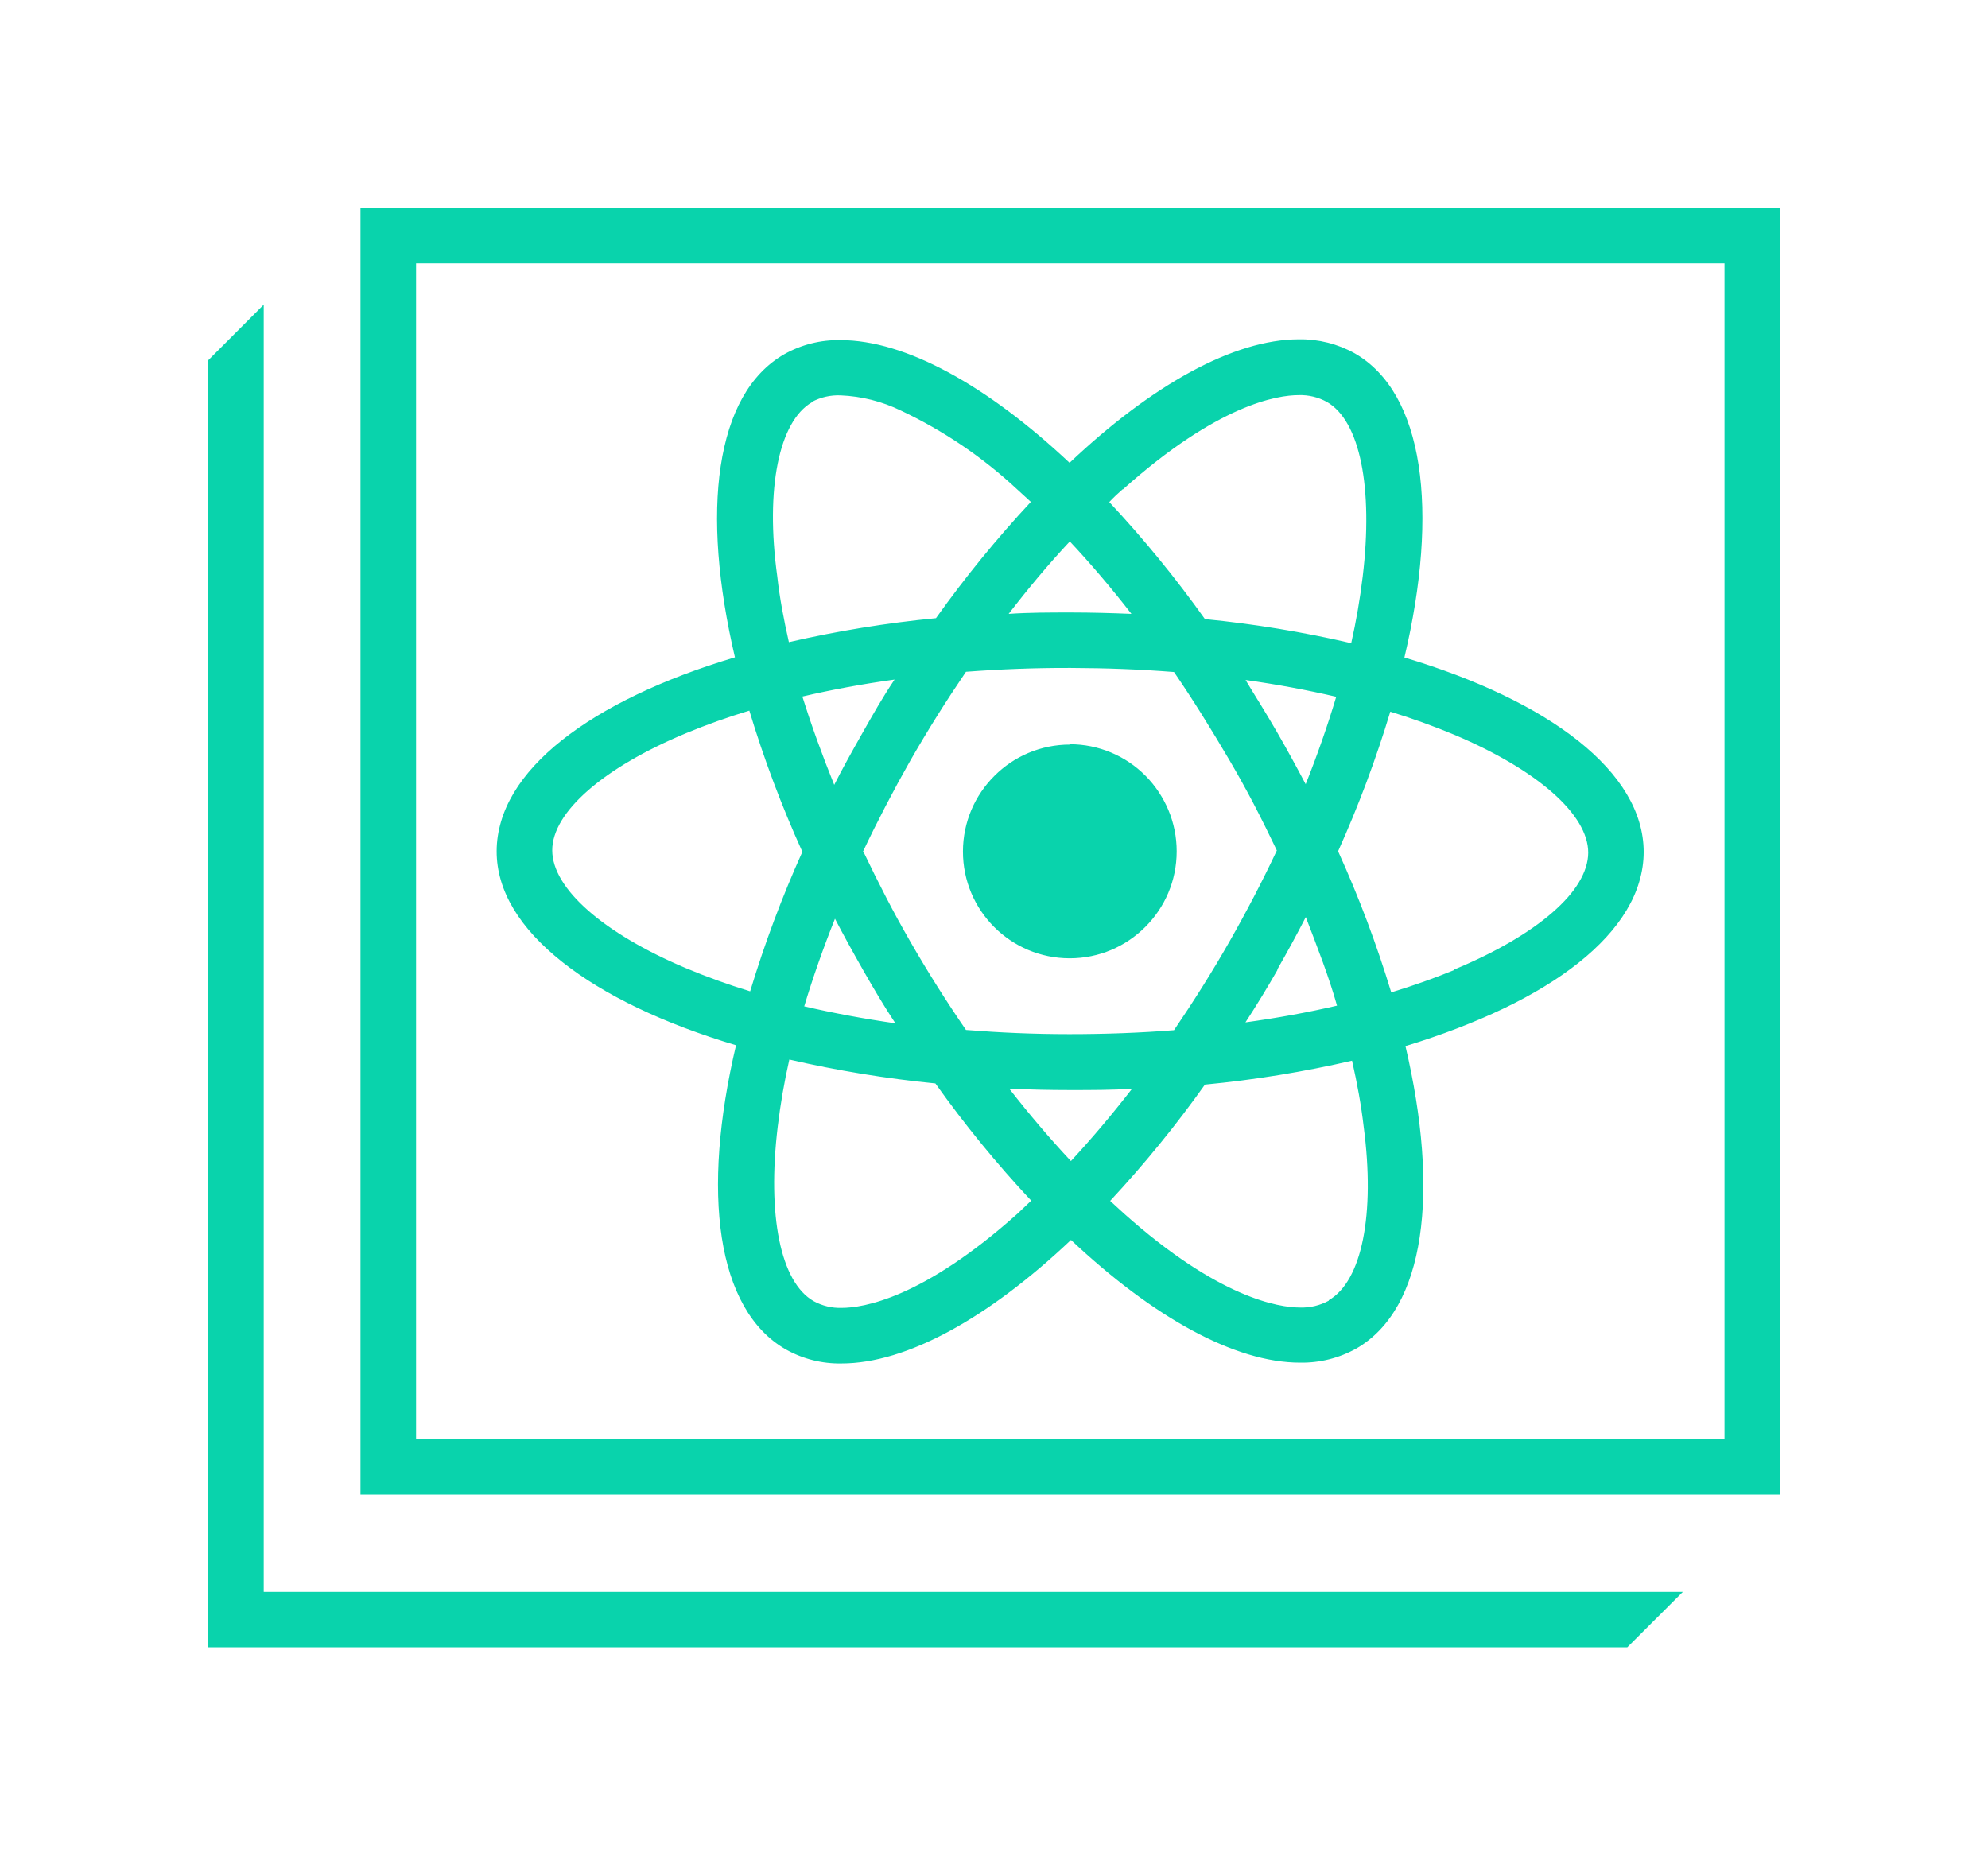
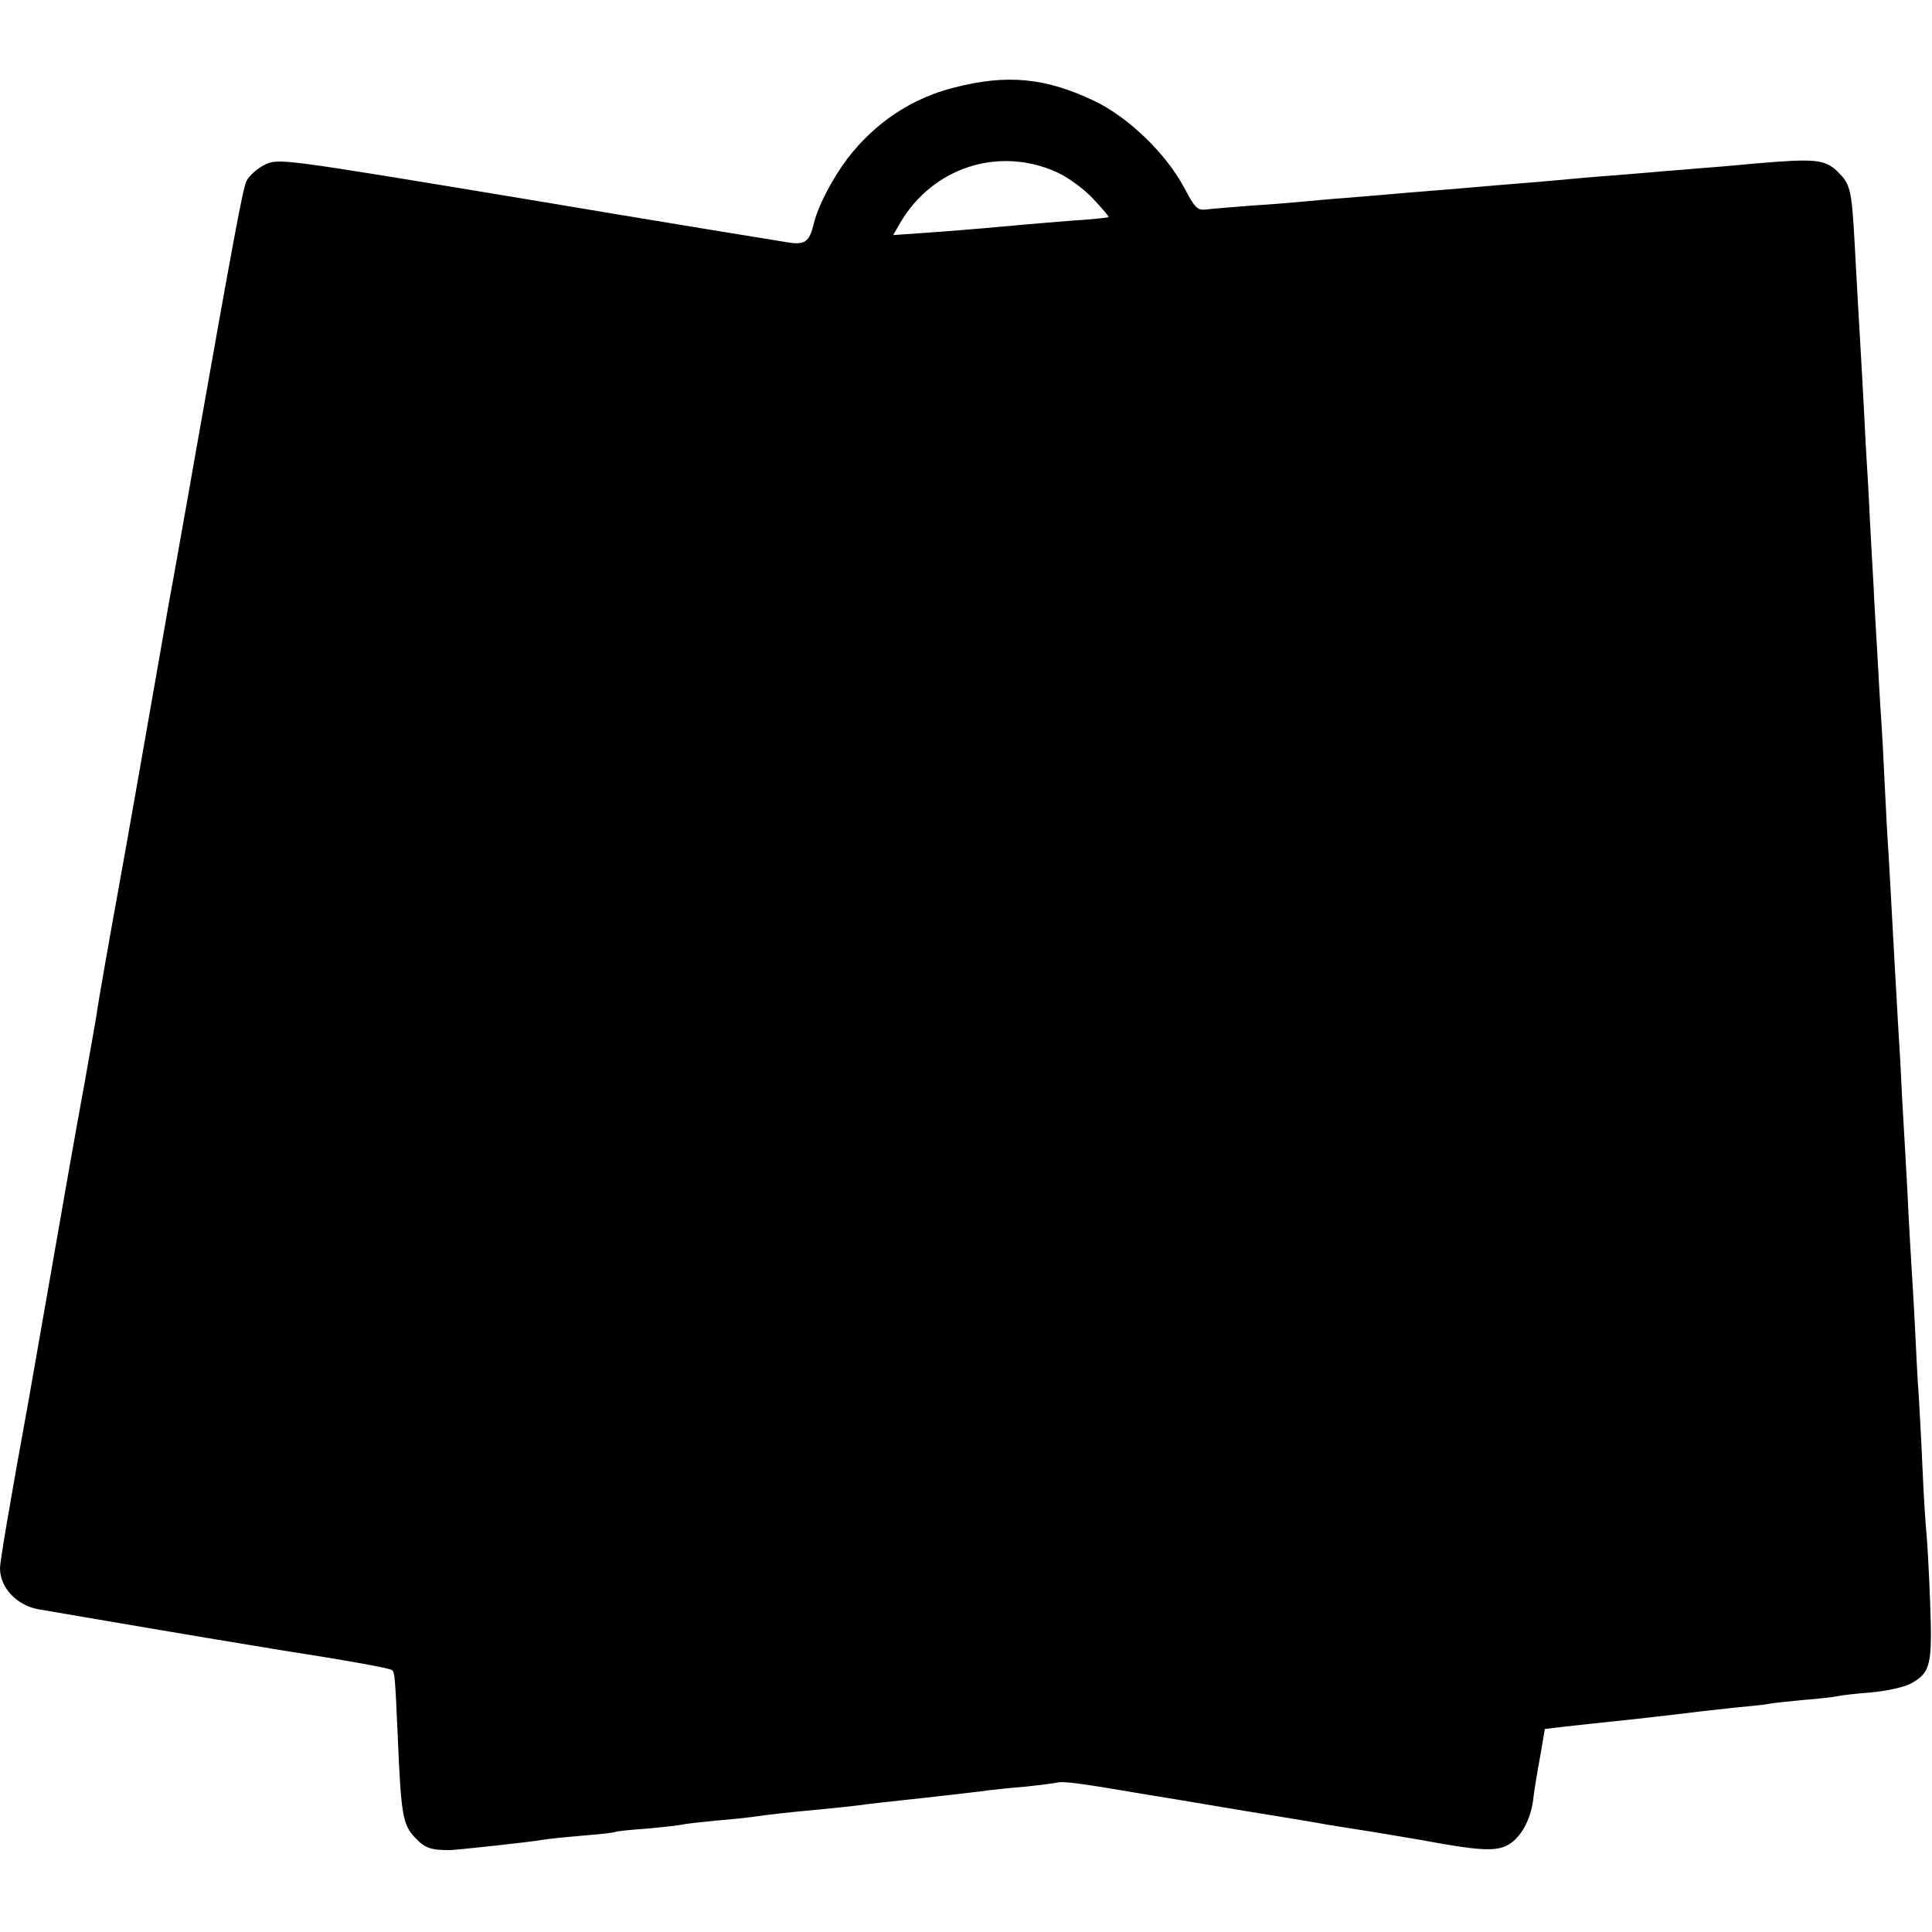
- <svg xmlns="http://www.w3.org/2000/svg" viewBox="0 0 170.96 159.93">
-   <defs>
-     <style>.cls-1{fill:#09d3ac;}</style>
-   </defs>
-   <path class="cls-1" d="M141.35,73.27c0-6.89-8.11-13-20.58-16.73,3-12.67,1.69-22.75-4.28-26.16a9.55,9.55,0,0,0-4.79-1.2c-5.57,0-12.61,3.89-19.72,10.62-7.11-6.68-14.13-10.55-19.69-10.55a9.46,9.46,0,0,0-4.86,1.22c-5.94,3.42-7.17,13.44-4.21,26.05-12.41,3.71-20.48,9.77-20.5,16.63s8.12,13,20.59,16.72c-3,12.68-1.7,22.75,4.28,26.16a9.41,9.41,0,0,0,4.78,1.2c5.58,0,12.62-3.89,19.73-10.62,7.1,6.68,14.12,10.55,19.69,10.55a9.59,9.59,0,0,0,4.86-1.22c5.94-3.42,7.16-13.44,4.21-26C133.27,86.18,141.34,80.12,141.35,73.27ZM96.56,42.06c8.19-7.33,13.31-8.12,15.13-8.12h0a4.71,4.71,0,0,1,2.42.58c2.86,1.63,4,7.38,3.09,15a56.73,56.73,0,0,1-1,5.79,97.7,97.7,0,0,0-12.58-2.07,98.47,98.47,0,0,0-8.24-10.08C95.75,42.79,96.15,42.42,96.56,42.06ZM71.77,78.94c.78,1.5,1.61,3,2.47,4.51S76,86.49,77,88c-2.71-.39-5.34-.88-7.84-1.46C69.86,84,70.75,81.5,71.77,78.94ZM69,59.9c2.53-.59,5.18-1.08,7.93-1.46-1,1.48-1.86,3-2.76,4.59s-1.69,3-2.46,4.52Q70.18,63.65,69,59.9Zm5.21,13.34q1.86-3.93,4.09-7.86c1.5-2.62,3.11-5.17,4.77-7.61,2.91-.22,5.91-.34,9-.33s6,.12,8.89.35c1.66,2.42,3.25,5,4.75,7.55s2.88,5.22,4.12,7.83c-1.23,2.62-2.6,5.25-4.08,7.85s-3.11,5.18-4.77,7.62c-2.91.23-5.91.34-9,.34s-6-.13-8.89-.36c-1.66-2.42-3.26-4.94-4.76-7.55S75.5,75.85,74.25,73.24Zm32.86-14.77c2.72.38,5.35.87,7.84,1.45-.74,2.47-1.62,5-2.64,7.55-.79-1.5-1.61-3-2.48-4.51S108,59.93,107.11,58.47Zm2.76,24.92q1.29-2.27,2.46-4.53c1,2.6,2,5.16,2.7,7.66-2.52.59-5.17,1.07-7.92,1.45Q108.52,85.75,109.87,83.39ZM92,46.56c1.8,1.92,3.57,4,5.3,6.23-1.71-.07-3.46-.12-5.23-.12s-3.58,0-5.33.12C88.45,50.57,90.2,48.48,92,46.56Zm-22.18-12A4.82,4.82,0,0,1,72.29,34a13.11,13.11,0,0,1,5.19,1.31,39.07,39.07,0,0,1,10,6.78l1.17,1.07a98.49,98.49,0,0,0-8.16,10,98.88,98.88,0,0,0-12.65,2.06c-.44-1.94-.8-3.84-1-5.67C65.8,42,67,36.24,69.81,34.6ZM64.53,85.26a58.75,58.75,0,0,1-5.54-2c-7.1-3-11.5-6.85-11.5-10.14S51.91,66,59,63.05a57.63,57.63,0,0,1,5.44-1.94A97.93,97.93,0,0,0,69,73.25,98.72,98.72,0,0,0,64.53,85.26Zm23,19.1c-8.19,7.33-13.31,8.11-15.14,8.11a4.69,4.69,0,0,1-2.42-.58c-2.86-1.63-4-7.38-3.09-15a56.07,56.07,0,0,1,1-5.78,99.51,99.51,0,0,0,12.58,2.06,97.17,97.17,0,0,0,8.24,10.08Zm4.57-4.51c-1.8-1.92-3.57-4-5.31-6.23,1.72.08,3.47.12,5.24.12s3.58,0,5.33-.11C95.63,95.85,93.87,97.93,92.09,99.85Zm22.18,12a4.82,4.82,0,0,1-2.48.59c-1.82,0-7-.8-15.16-8.1l-1.17-1.07a98.44,98.44,0,0,0,8.15-10,97,97,0,0,0,12.66-2.06c.44,1.94.79,3.84,1,5.67C118.27,104.42,117.12,110.18,114.27,111.81Zm10.8-28.44c-1.71.7-3.52,1.35-5.44,1.93a98.54,98.54,0,0,0-4.57-12.14,98.1,98.1,0,0,0,4.49-12,58.75,58.75,0,0,1,5.54,2c7.09,3,11.5,6.85,11.49,10.14S132.17,80.42,125.07,83.37ZM92,82.39a9.18,9.18,0,1,0-9.17-9.19A9.17,9.17,0,0,0,92,82.39ZM31,17.88V128.53H153.07V17.88ZM148.3,123.77H35.78V22.65H148.3Zm-85-33.9c-3,12.68-1.7,22.75,4.28,26.16a9.41,9.41,0,0,0,4.78,1.2c5.58,0,12.62-3.89,19.73-10.62,7.1,6.68,14.12,10.55,19.69,10.55a9.59,9.59,0,0,0,4.86-1.22c5.94-3.42,7.16-13.44,4.21-26,12.41-3.72,20.48-9.78,20.49-16.63s-8.11-13-20.58-16.73c3-12.67,1.69-22.75-4.28-26.16a9.55,9.55,0,0,0-4.79-1.2c-5.57,0-12.61,3.89-19.72,10.62-7.11-6.68-14.13-10.55-19.69-10.55a9.46,9.46,0,0,0-4.86,1.22c-5.94,3.42-7.17,13.44-4.21,26.05-12.41,3.71-20.48,9.77-20.5,16.63S50.84,86.13,63.31,89.87Zm24.21,14.49c-8.19,7.33-13.31,8.11-15.14,8.11a4.69,4.69,0,0,1-2.42-.58c-2.86-1.63-4-7.38-3.09-15a56.07,56.07,0,0,1,1-5.78,99.51,99.51,0,0,0,12.58,2.06,97.17,97.17,0,0,0,8.24,10.08Zm24.79-36.89c-.79-1.5-1.61-3-2.48-4.51s-1.8-3-2.72-4.49c2.72.38,5.35.87,7.84,1.45C114.21,62.39,113.33,64.92,112.31,67.47Zm2.72,19c-2.52.59-5.17,1.07-7.92,1.45q1.41-2.22,2.76-4.58t2.46-4.53C113.37,81.46,114.28,84,115,86.52Zm-5.21-13.35c-1.23,2.62-2.6,5.25-4.08,7.85s-3.11,5.18-4.77,7.62c-2.91.23-5.91.34-9,.34s-6-.13-8.89-.36c-1.66-2.42-3.26-4.94-4.76-7.55s-2.87-5.22-4.12-7.83q1.86-3.93,4.09-7.86c1.5-2.62,3.11-5.17,4.77-7.61,2.91-.22,5.91-.34,9-.33s6,.12,8.89.35c1.66,2.42,3.25,5,4.75,7.55S108.58,70.56,109.82,73.17ZM77,88c-2.71-.39-5.34-.88-7.84-1.46.74-2.46,1.63-5,2.65-7.55.78,1.5,1.61,3,2.47,4.51S76,86.49,77,88ZM74.21,63c-.87,1.5-1.69,3-2.46,4.52Q70.18,63.65,69,59.9c2.53-.59,5.18-1.08,7.93-1.46C76,59.92,75.11,61.45,74.21,63ZM92.09,99.85c-1.8-1.92-3.57-4-5.31-6.23,1.72.08,3.47.12,5.24.12s3.58,0,5.33-.11C95.63,95.85,93.87,97.93,92.09,99.85Zm22.18,12a4.82,4.82,0,0,1-2.48.59c-1.82,0-7-.8-15.16-8.1l-1.17-1.07a98.44,98.44,0,0,0,8.15-10,97,97,0,0,0,12.66-2.06c.44,1.94.79,3.84,1,5.67C118.27,104.42,117.12,110.18,114.27,111.81Zm5.28-50.66a58.75,58.75,0,0,1,5.54,2c7.09,3,11.5,6.85,11.49,10.14s-4.41,7.16-11.51,10.11c-1.71.7-3.52,1.35-5.44,1.93a98.54,98.54,0,0,0-4.57-12.14A98.1,98.1,0,0,0,119.55,61.15Zm-23-19.09c8.19-7.33,13.31-8.12,15.13-8.12h0a4.71,4.71,0,0,1,2.42.58c2.86,1.63,4,7.38,3.09,15a56.73,56.73,0,0,1-1,5.79,97.7,97.7,0,0,0-12.58-2.07,98.47,98.47,0,0,0-8.24-10.08C95.75,42.79,96.15,42.42,96.56,42.06ZM92,46.56c1.8,1.92,3.57,4,5.3,6.23-1.71-.07-3.46-.12-5.23-.12s-3.58,0-5.33.12C88.45,50.57,90.2,48.48,92,46.56Zm-22.18-12A4.82,4.82,0,0,1,72.29,34a13.11,13.11,0,0,1,5.19,1.31,39.07,39.07,0,0,1,10,6.78l1.17,1.07a98.49,98.49,0,0,0-8.16,10,98.88,98.88,0,0,0-12.65,2.06c-.44-1.94-.8-3.84-1-5.67C65.8,42,67,36.24,69.81,34.6ZM59,63.05a57.63,57.63,0,0,1,5.44-1.94A97.93,97.93,0,0,0,69,73.25a98.72,98.72,0,0,0-4.49,12,58.75,58.75,0,0,1-5.54-2c-7.1-3-11.5-6.85-11.5-10.14S51.91,66,59,63.05Zm33,1a9.18,9.18,0,1,0,9.17,9.19A9.17,9.17,0,0,0,92,64Zm0,0a9.18,9.18,0,1,0,9.17,9.19A9.17,9.17,0,0,0,92,64Zm0,0a9.18,9.18,0,1,0,9.17,9.19A9.17,9.17,0,0,0,92,64Zm49.35,9.24c0-6.89-8.11-13-20.58-16.73,3-12.67,1.69-22.75-4.28-26.16a9.55,9.55,0,0,0-4.79-1.2c-5.57,0-12.61,3.89-19.72,10.62-7.11-6.68-14.13-10.55-19.69-10.55a9.46,9.46,0,0,0-4.86,1.22c-5.94,3.42-7.17,13.44-4.21,26.05-12.41,3.71-20.48,9.77-20.5,16.63s8.12,13,20.59,16.72c-3,12.68-1.7,22.75,4.28,26.16a9.41,9.41,0,0,0,4.78,1.2c5.58,0,12.62-3.89,19.73-10.62,7.1,6.68,14.12,10.55,19.69,10.55a9.59,9.59,0,0,0,4.86-1.22c5.94-3.42,7.16-13.44,4.21-26C133.27,86.18,141.34,80.12,141.35,73.27ZM96.56,42.06c8.19-7.33,13.31-8.12,15.13-8.12h0a4.71,4.71,0,0,1,2.42.58c2.86,1.63,4,7.38,3.09,15a56.73,56.73,0,0,1-1,5.79,97.7,97.7,0,0,0-12.58-2.07,98.47,98.47,0,0,0-8.24-10.08C95.75,42.79,96.15,42.42,96.56,42.06ZM71.77,78.94c.78,1.5,1.61,3,2.47,4.51S76,86.49,77,88c-2.71-.39-5.34-.88-7.84-1.46C69.86,84,70.75,81.5,71.77,78.94ZM69,59.9c2.53-.59,5.18-1.08,7.93-1.46-1,1.48-1.86,3-2.76,4.59s-1.69,3-2.46,4.52Q70.18,63.65,69,59.9Zm5.21,13.34q1.86-3.93,4.09-7.86c1.5-2.62,3.11-5.17,4.77-7.61,2.91-.22,5.91-.34,9-.33s6,.12,8.89.35c1.66,2.42,3.25,5,4.75,7.55s2.88,5.22,4.12,7.83c-1.23,2.62-2.6,5.25-4.08,7.85s-3.11,5.18-4.77,7.62c-2.91.23-5.91.34-9,.34s-6-.13-8.89-.36c-1.66-2.42-3.26-4.94-4.76-7.55S75.5,75.85,74.25,73.24Zm32.86-14.77c2.72.38,5.35.87,7.84,1.45-.74,2.47-1.62,5-2.64,7.55-.79-1.5-1.61-3-2.48-4.51S108,59.93,107.11,58.47Zm2.76,24.92q1.29-2.27,2.46-4.53c1,2.6,2,5.16,2.7,7.66-2.52.59-5.17,1.07-7.92,1.45Q108.52,85.75,109.87,83.39ZM92,46.56c1.8,1.92,3.57,4,5.3,6.23-1.71-.07-3.46-.12-5.23-.12s-3.58,0-5.33.12C88.45,50.57,90.2,48.48,92,46.56Zm-22.18-12A4.82,4.82,0,0,1,72.29,34a13.11,13.11,0,0,1,5.19,1.31,39.07,39.07,0,0,1,10,6.78l1.17,1.07a98.49,98.49,0,0,0-8.16,10,98.88,98.88,0,0,0-12.65,2.06c-.44-1.94-.8-3.84-1-5.67C65.8,42,67,36.24,69.81,34.6ZM64.53,85.26a58.75,58.75,0,0,1-5.54-2c-7.1-3-11.5-6.85-11.5-10.14S51.91,66,59,63.05a57.63,57.63,0,0,1,5.44-1.94A97.93,97.93,0,0,0,69,73.25,98.72,98.72,0,0,0,64.53,85.26Zm23,19.1c-8.19,7.33-13.31,8.11-15.14,8.11a4.69,4.69,0,0,1-2.42-.58c-2.86-1.63-4-7.38-3.09-15a56.07,56.07,0,0,1,1-5.78,99.51,99.51,0,0,0,12.58,2.06,97.17,97.17,0,0,0,8.24,10.08Zm4.57-4.51c-1.8-1.92-3.57-4-5.31-6.23,1.72.08,3.47.12,5.24.12s3.58,0,5.33-.11C95.63,95.85,93.87,97.93,92.09,99.85Zm22.18,12a4.82,4.82,0,0,1-2.48.59c-1.82,0-7-.8-15.16-8.1l-1.17-1.07a98.44,98.44,0,0,0,8.15-10,97,97,0,0,0,12.66-2.06c.44,1.94.79,3.84,1,5.67C118.27,104.42,117.12,110.18,114.27,111.81Zm10.8-28.44c-1.71.7-3.52,1.35-5.44,1.93a98.54,98.54,0,0,0-4.57-12.14,98.1,98.1,0,0,0,4.49-12,58.75,58.75,0,0,1,5.54,2c7.09,3,11.5,6.85,11.49,10.14S132.17,80.42,125.07,83.37ZM92,82.39a9.18,9.18,0,1,0-9.17-9.19A9.17,9.17,0,0,0,92,82.39Zm-69.32,54.5V26.2L17.89,31V141.66H139.94l4.78-4.77Z" />
+ <svg xmlns="http://www.w3.org/2000/svg" version="1.0" width="512pt" height="512pt" viewBox="0 0 512 512" preserveAspectRatio="xMidYMid meet">
+   <g transform="translate(0,512) scale(0.1,-0.1)" fill="#000000" stroke="none">
+     <path d="M2529 4888 c-113 -28 -211 -94 -283 -188 -40 -53 -79 -127 -90 -175 -11 -45 -23 -54 -64 -48 -20 3 -333 54 -696 115 -658 109 -658 109 -695 91 -20 -10 -41 -29 -48 -43 -10 -23 -33 -146 -139 -745 -19 -110 -44 -247 -54 -305 -11 -58 -28 -157 -39 -220 -26 -148 -94 -537 -106 -600 -20 -110 -56 -312 -60 -345 -4 -22 -17 -98 -30 -170 -13 -71 -33 -182 -44 -245 -21 -119 -97 -556 -105 -600 -50 -274 -76 -428 -76 -446 0 -52 45 -99 103 -109 80 -14 499 -85 532 -90 22 -4 63 -10 90 -15 187 -29 310 -51 314 -56 7 -7 8 -15 15 -174 9 -211 13 -235 46 -270 25 -27 41 -33 90 -33 19 0 220 22 246 27 10 2 57 7 104 11 47 4 87 8 90 10 3 2 41 6 85 9 44 4 87 9 95 11 8 2 47 6 85 10 39 3 84 8 100 10 38 6 103 13 180 20 33 3 76 8 95 10 19 3 98 12 175 20 77 9 154 17 170 20 17 2 62 7 100 10 39 4 78 9 87 11 15 4 57 -1 238 -32 14 -2 122 -20 240 -40 118 -19 226 -37 240 -40 14 -2 68 -11 120 -19 52 -9 109 -18 125 -21 150 -28 196 -31 228 -15 35 17 63 66 70 121 2 19 10 69 18 112 l13 76 50 6 c28 3 74 8 101 11 80 8 202 22 265 30 19 2 64 7 100 11 36 3 72 7 80 9 8 2 49 6 90 10 41 3 82 8 90 10 8 2 49 7 90 10 41 4 88 14 105 24 52 29 56 50 50 216 -3 83 -8 166 -10 185 -2 19 -7 94 -10 165 -3 72 -8 159 -10 195 -3 36 -7 117 -10 180 -3 63 -8 142 -10 175 -2 33 -7 116 -10 185 -4 69 -8 148 -10 177 -2 29 -6 105 -9 170 -4 65 -9 150 -11 188 -2 39 -7 120 -10 180 -3 61 -8 142 -10 180 -3 39 -7 120 -10 180 -3 61 -7 144 -10 185 -3 41 -7 118 -10 170 -3 52 -8 133 -10 180 -3 47 -7 128 -10 180 -2 52 -7 133 -10 180 -2 47 -7 132 -10 190 -3 58 -8 137 -10 175 -2 39 -7 120 -10 180 -8 144 -11 157 -46 191 -33 32 -61 34 -214 21 -44 -4 -107 -10 -140 -12 -33 -3 -82 -7 -110 -9 -27 -3 -86 -7 -130 -11 -44 -3 -98 -8 -120 -10 -22 -2 -74 -7 -115 -10 -41 -3 -95 -8 -120 -10 -25 -2 -79 -7 -120 -10 -41 -3 -95 -8 -120 -10 -25 -2 -79 -7 -120 -10 -41 -3 -93 -8 -115 -10 -22 -2 -80 -7 -130 -10 -49 -4 -102 -8 -117 -10 -25 -3 -31 3 -60 58 -48 90 -148 187 -239 230 -128 61 -231 71 -370 35z m271 -224 c31 -14 73 -45 97 -71 24 -25 42 -47 41 -48 -2 -2 -41 -6 -88 -9 -102 -8 -191 -16 -245 -21 -22 -2 -84 -7 -139 -11 l-99 -7 19 33 c86 146 260 203 414 134z" />
+   </g>
</svg>
